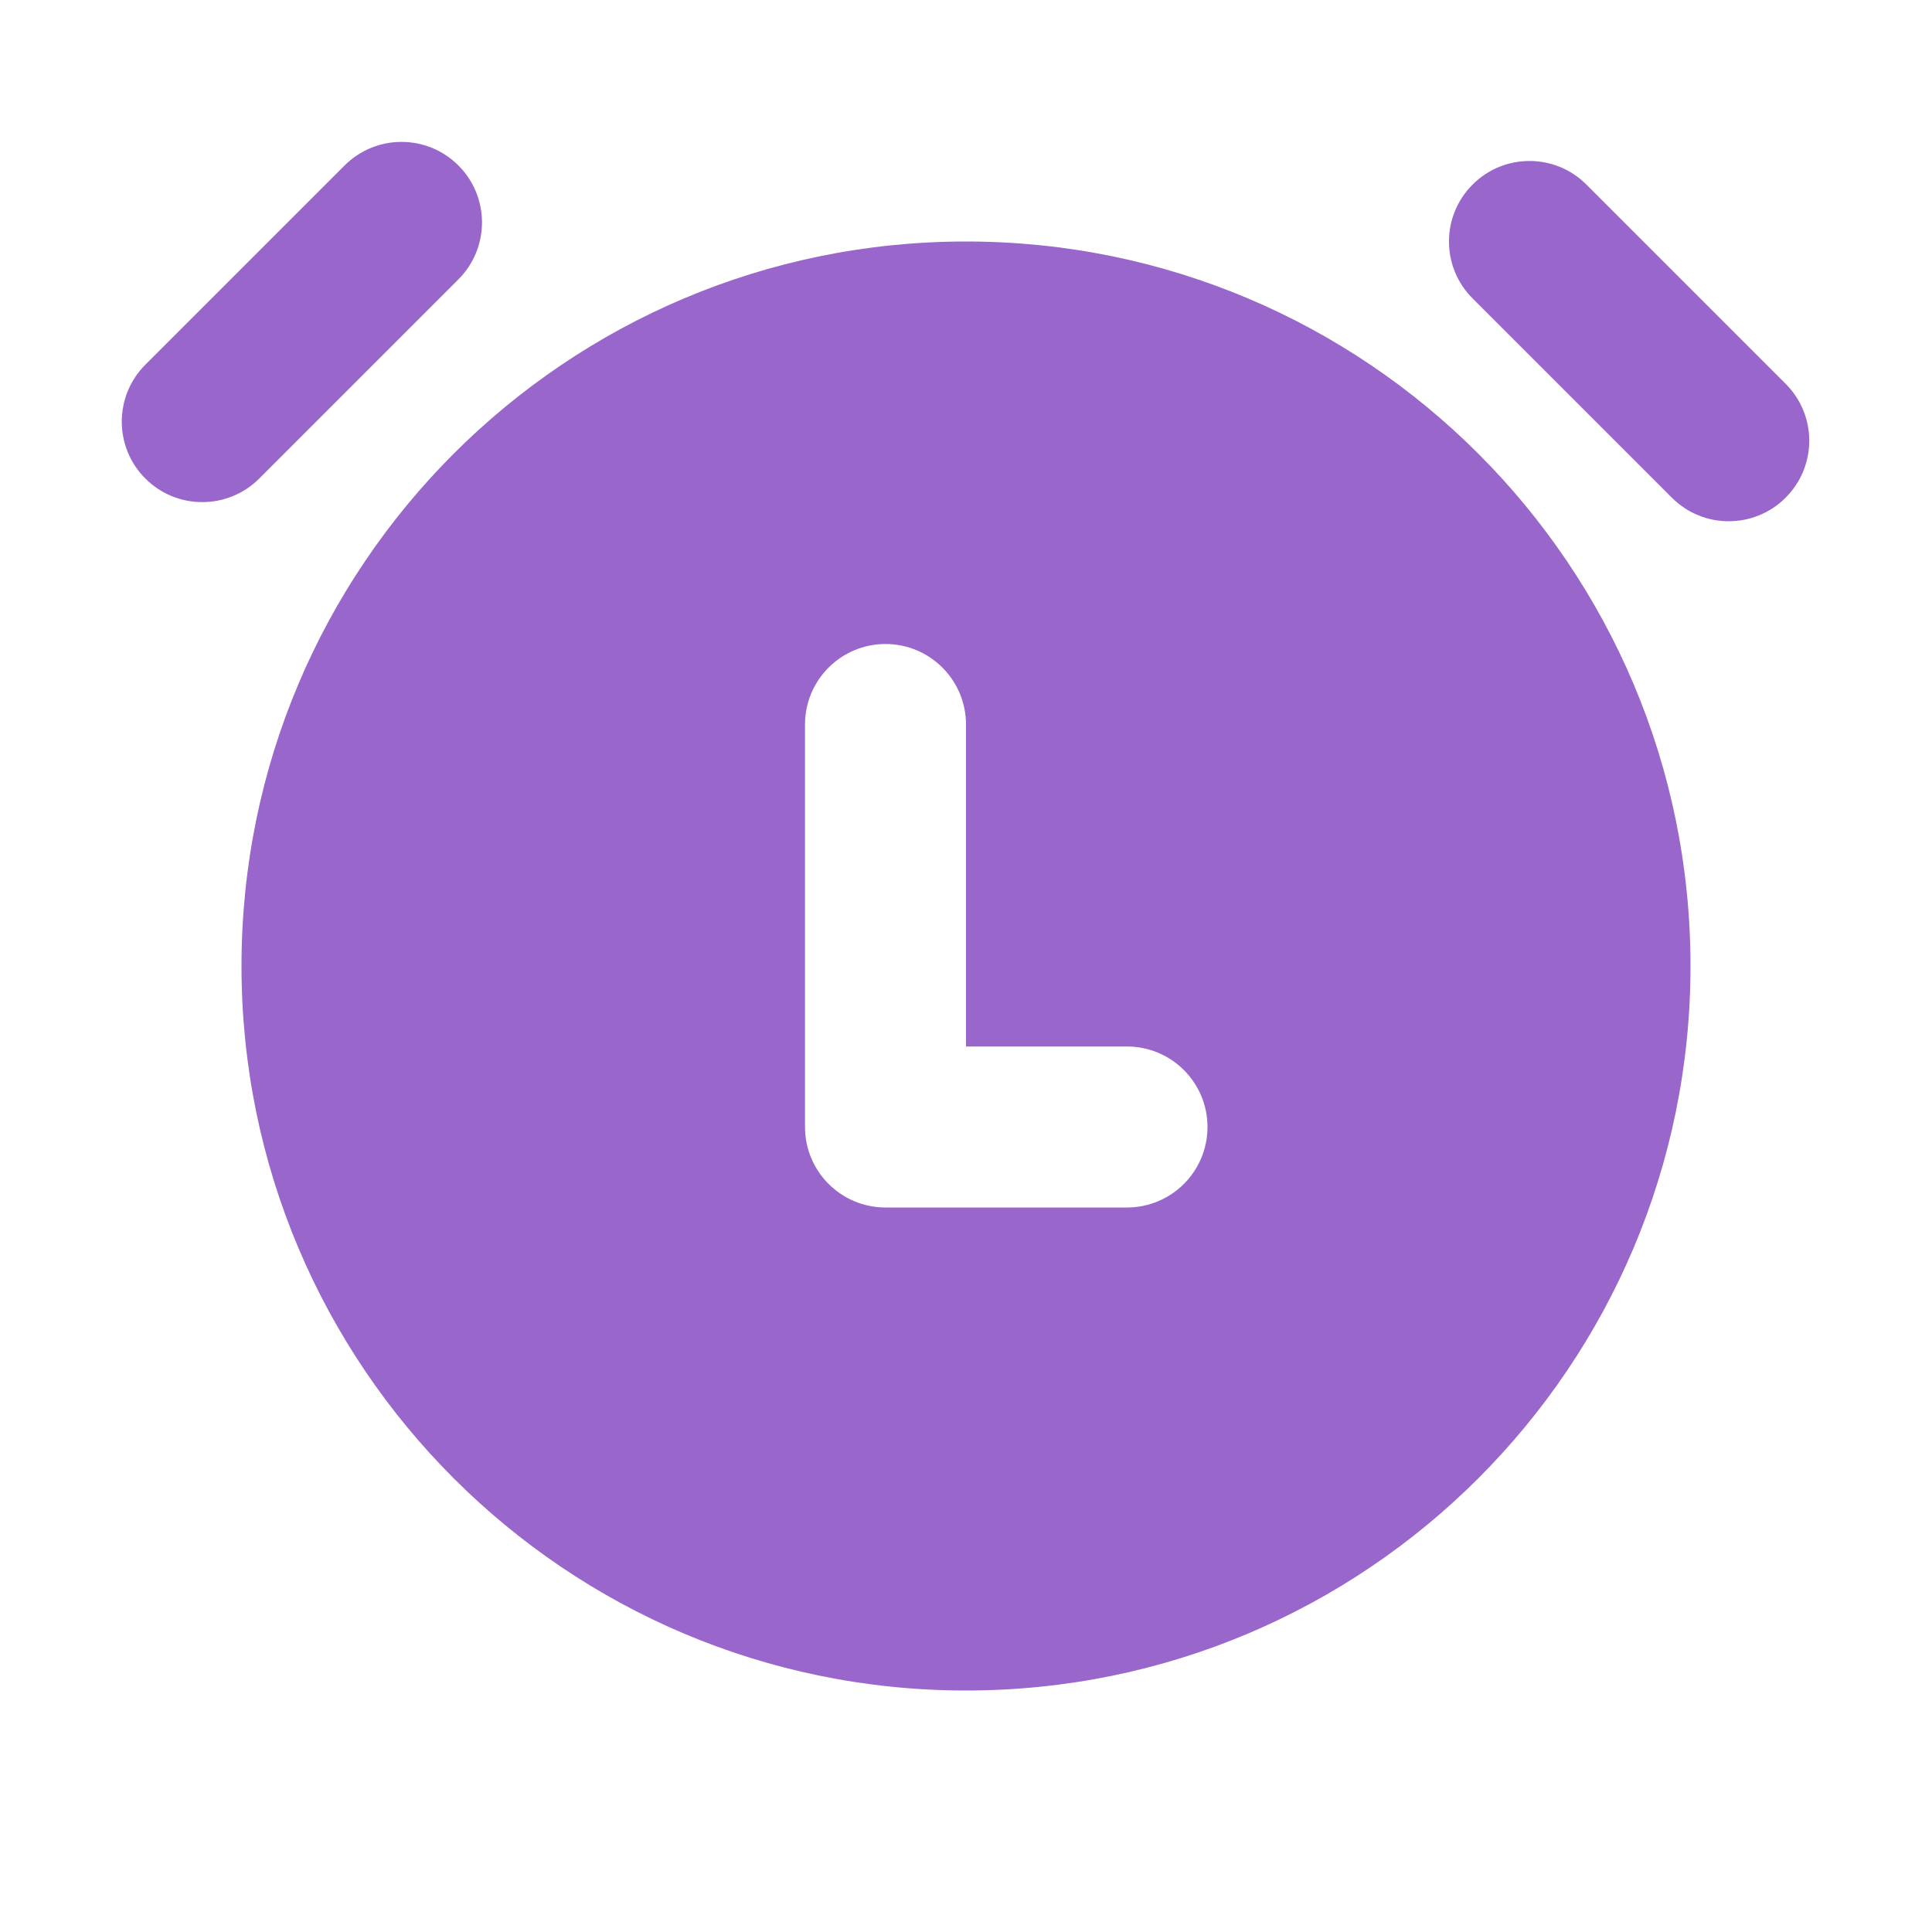
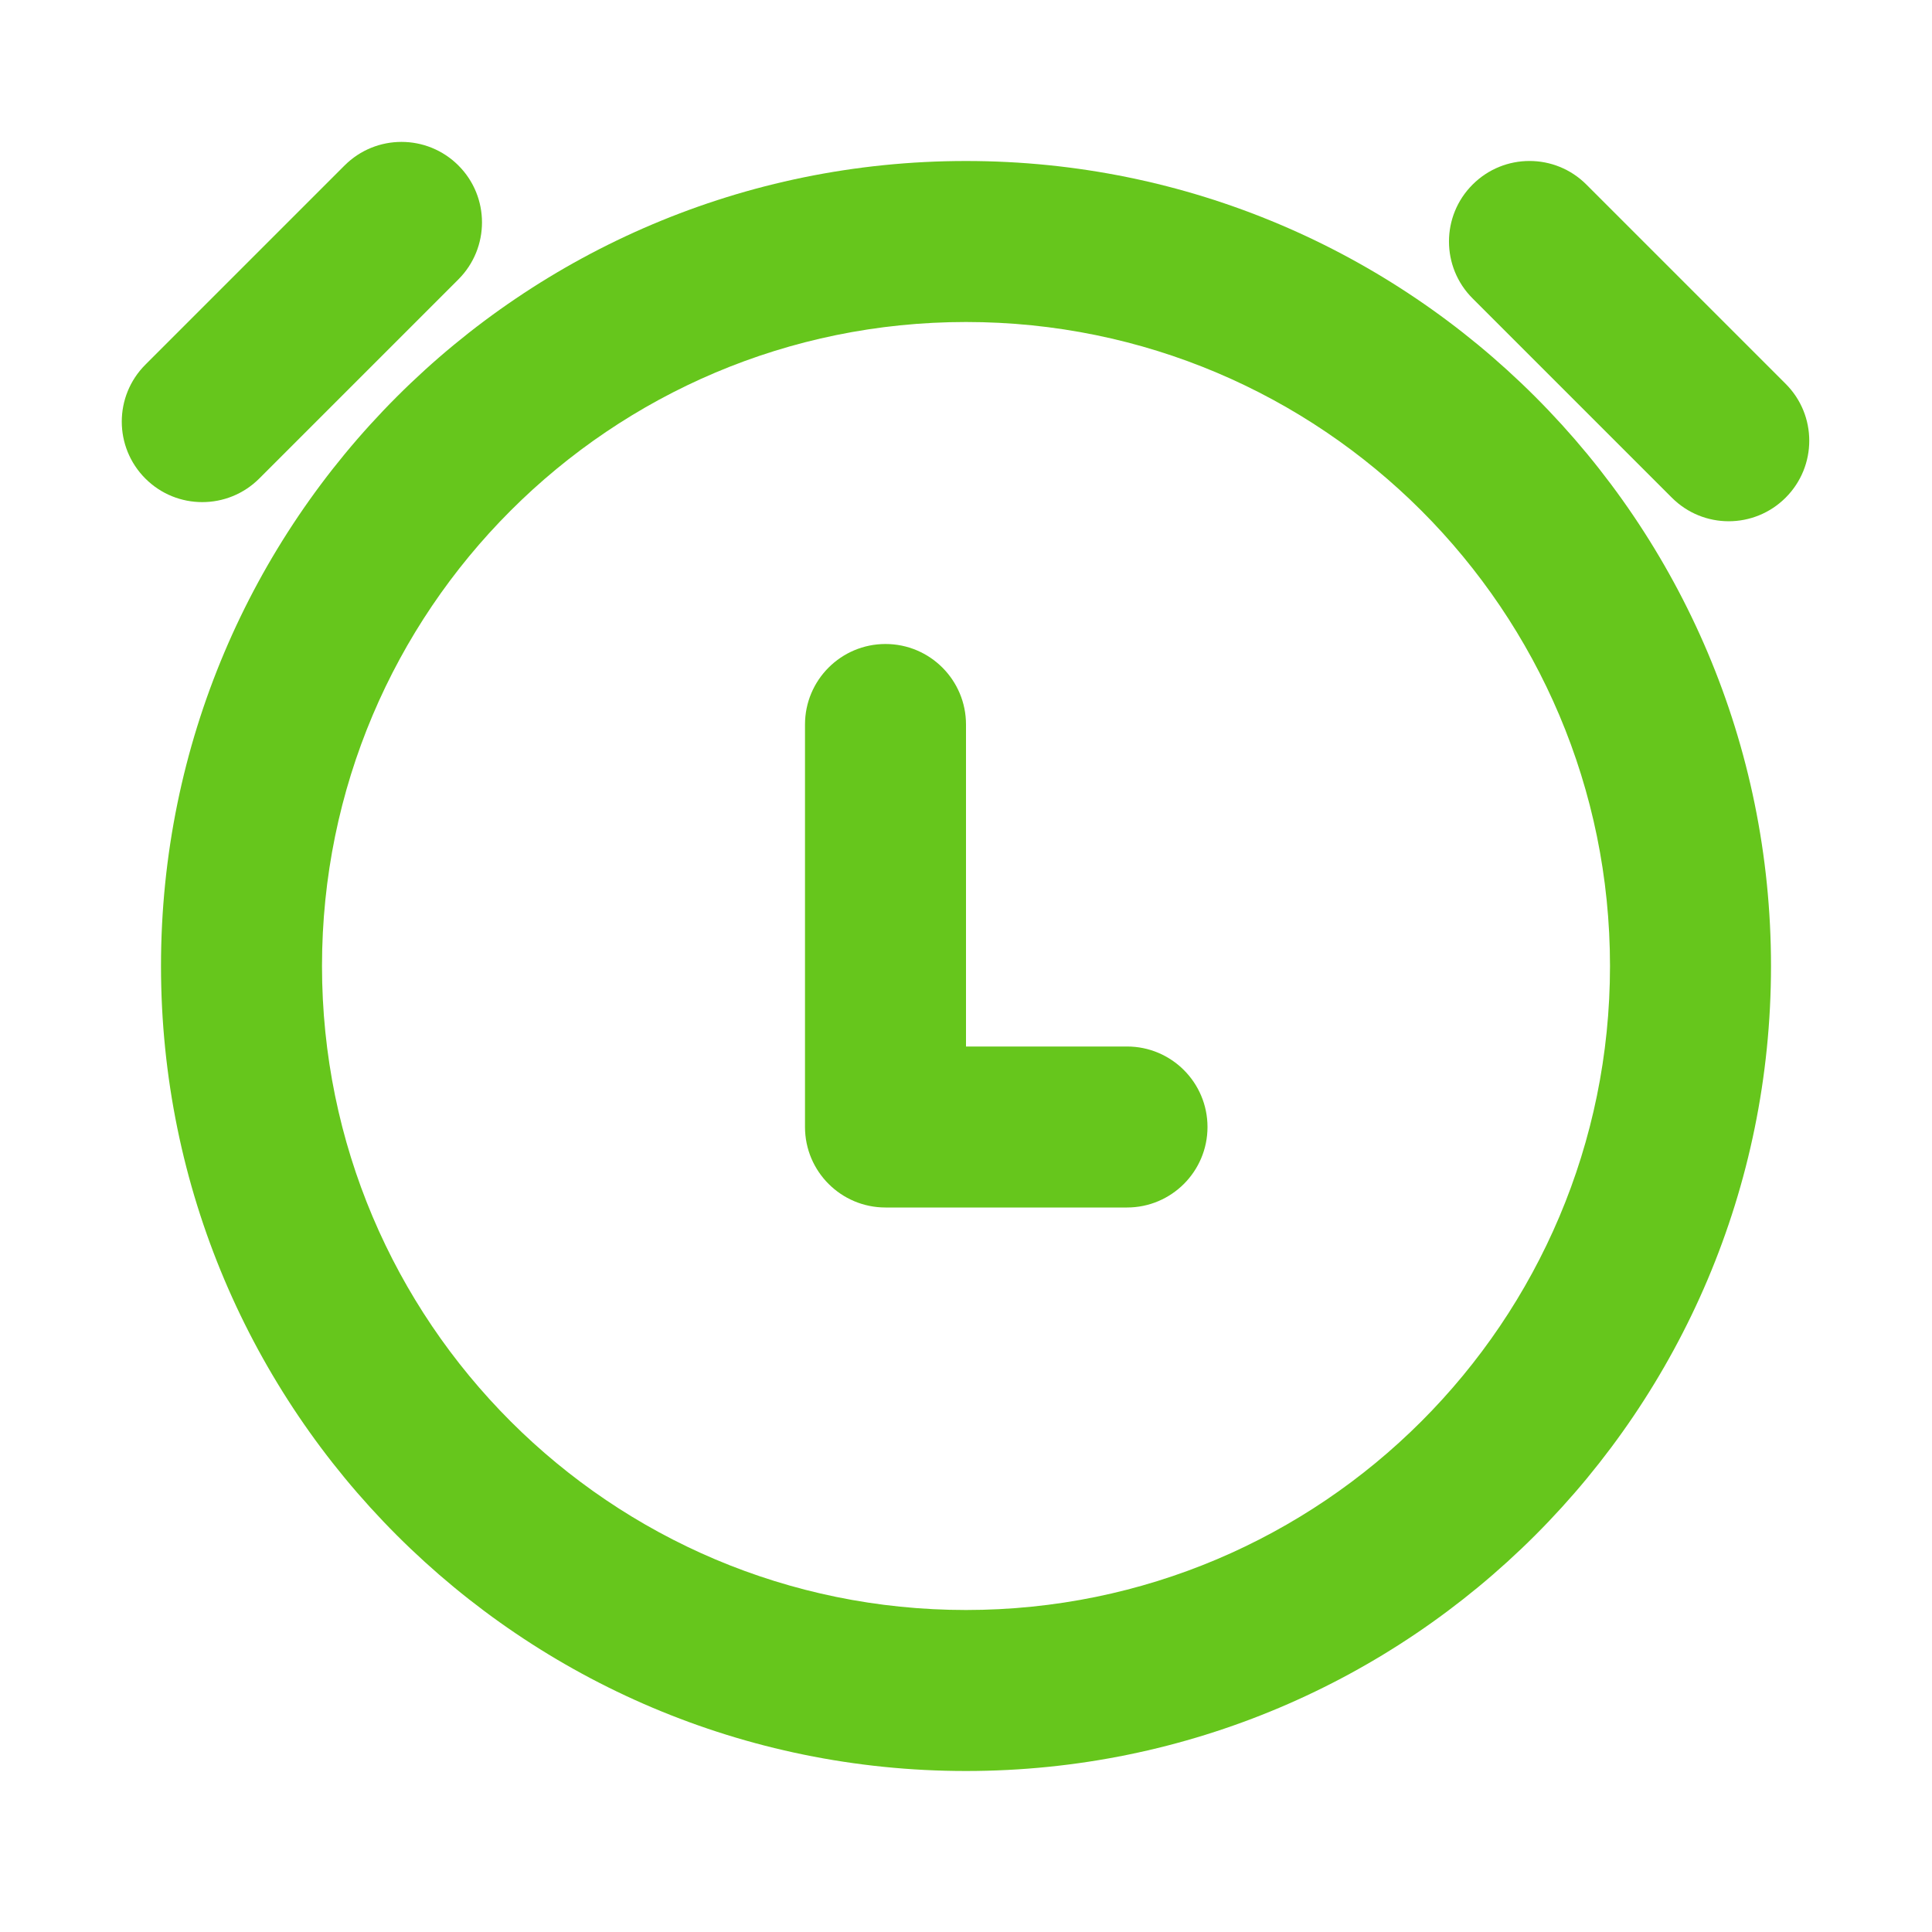
<svg xmlns="http://www.w3.org/2000/svg" width="24" height="24" viewBox="0 0 24 24" fill="none">
-   <path d="M1.806 4.53C1.415 4.921 1.415 5.554 1.806 5.945C2.196 6.335 2.829 6.335 3.22 5.945L5.695 3.47C6.085 3.079 6.085 2.446 5.695 2.056C5.304 1.665 4.671 1.665 4.28 2.056L1.806 4.53Z" fill="#9966CC" />
-   <path d="M18.293 2.293C18.683 1.902 19.317 1.902 19.707 2.293L22.182 4.768C22.573 5.158 22.573 5.791 22.182 6.182C21.791 6.573 21.158 6.573 20.768 6.182L18.293 3.707C17.902 3.317 17.902 2.683 18.293 2.293Z" fill="#9966CC" />
-   <path fill-rule="evenodd" clip-rule="evenodd" d="M12 21C16.971 21 21 16.971 21 12C21 7.029 16.971 3 12 3C7.029 3 3 7.029 3 12C3 16.971 7.029 21 12 21ZM12 9C12 8.448 11.552 8 11 8C10.448 8 10 8.448 10 9V14C10 14.552 10.448 15 11 15H14C14.552 15 15 14.552 15 14C15 13.448 14.552 13 14 13H12V9Z" fill="#9966CC" />
+   <path d="M1.806 4.53C1.415 4.921 1.415 5.554 1.806 5.945C2.196 6.335 2.829 6.335 3.22 5.945L5.695 3.47C6.085 3.079 6.085 2.446 5.695 2.056C5.304 1.665 4.671 1.665 4.28 2.056L1.806 4.53Z" fill="#66C61C" />
+   <path d="M12 9C12 8.448 11.552 8 11 8C10.448 8 10 8.448 10 9V14C10 14.552 10.448 15 11 15H14C14.552 15 15 14.552 15 14C15 13.448 14.552 13 14 13H12V9Z" fill="#66C61C" />
+   <path fill-rule="evenodd" clip-rule="evenodd" d="M12 2C6.477 2 2 6.477 2 12C2 17.523 6.477 22 12 22C17.523 22 22 17.523 22 12C22 6.477 17.523 2 12 2ZM4 12C4 7.582 7.582 4 12 4C16.418 4 20 7.582 20 12C20 16.418 16.418 20 12 20C7.582 20 4 16.418 4 12Z" fill="#66C61C" />
+   <path d="M18.293 2.293C18.683 1.902 19.317 1.902 19.707 2.293L22.182 4.768C22.573 5.158 22.573 5.791 22.182 6.182C21.791 6.573 21.158 6.573 20.768 6.182L18.293 3.707C17.902 3.317 17.902 2.683 18.293 2.293Z" fill="#66C61C" />
</svg>
